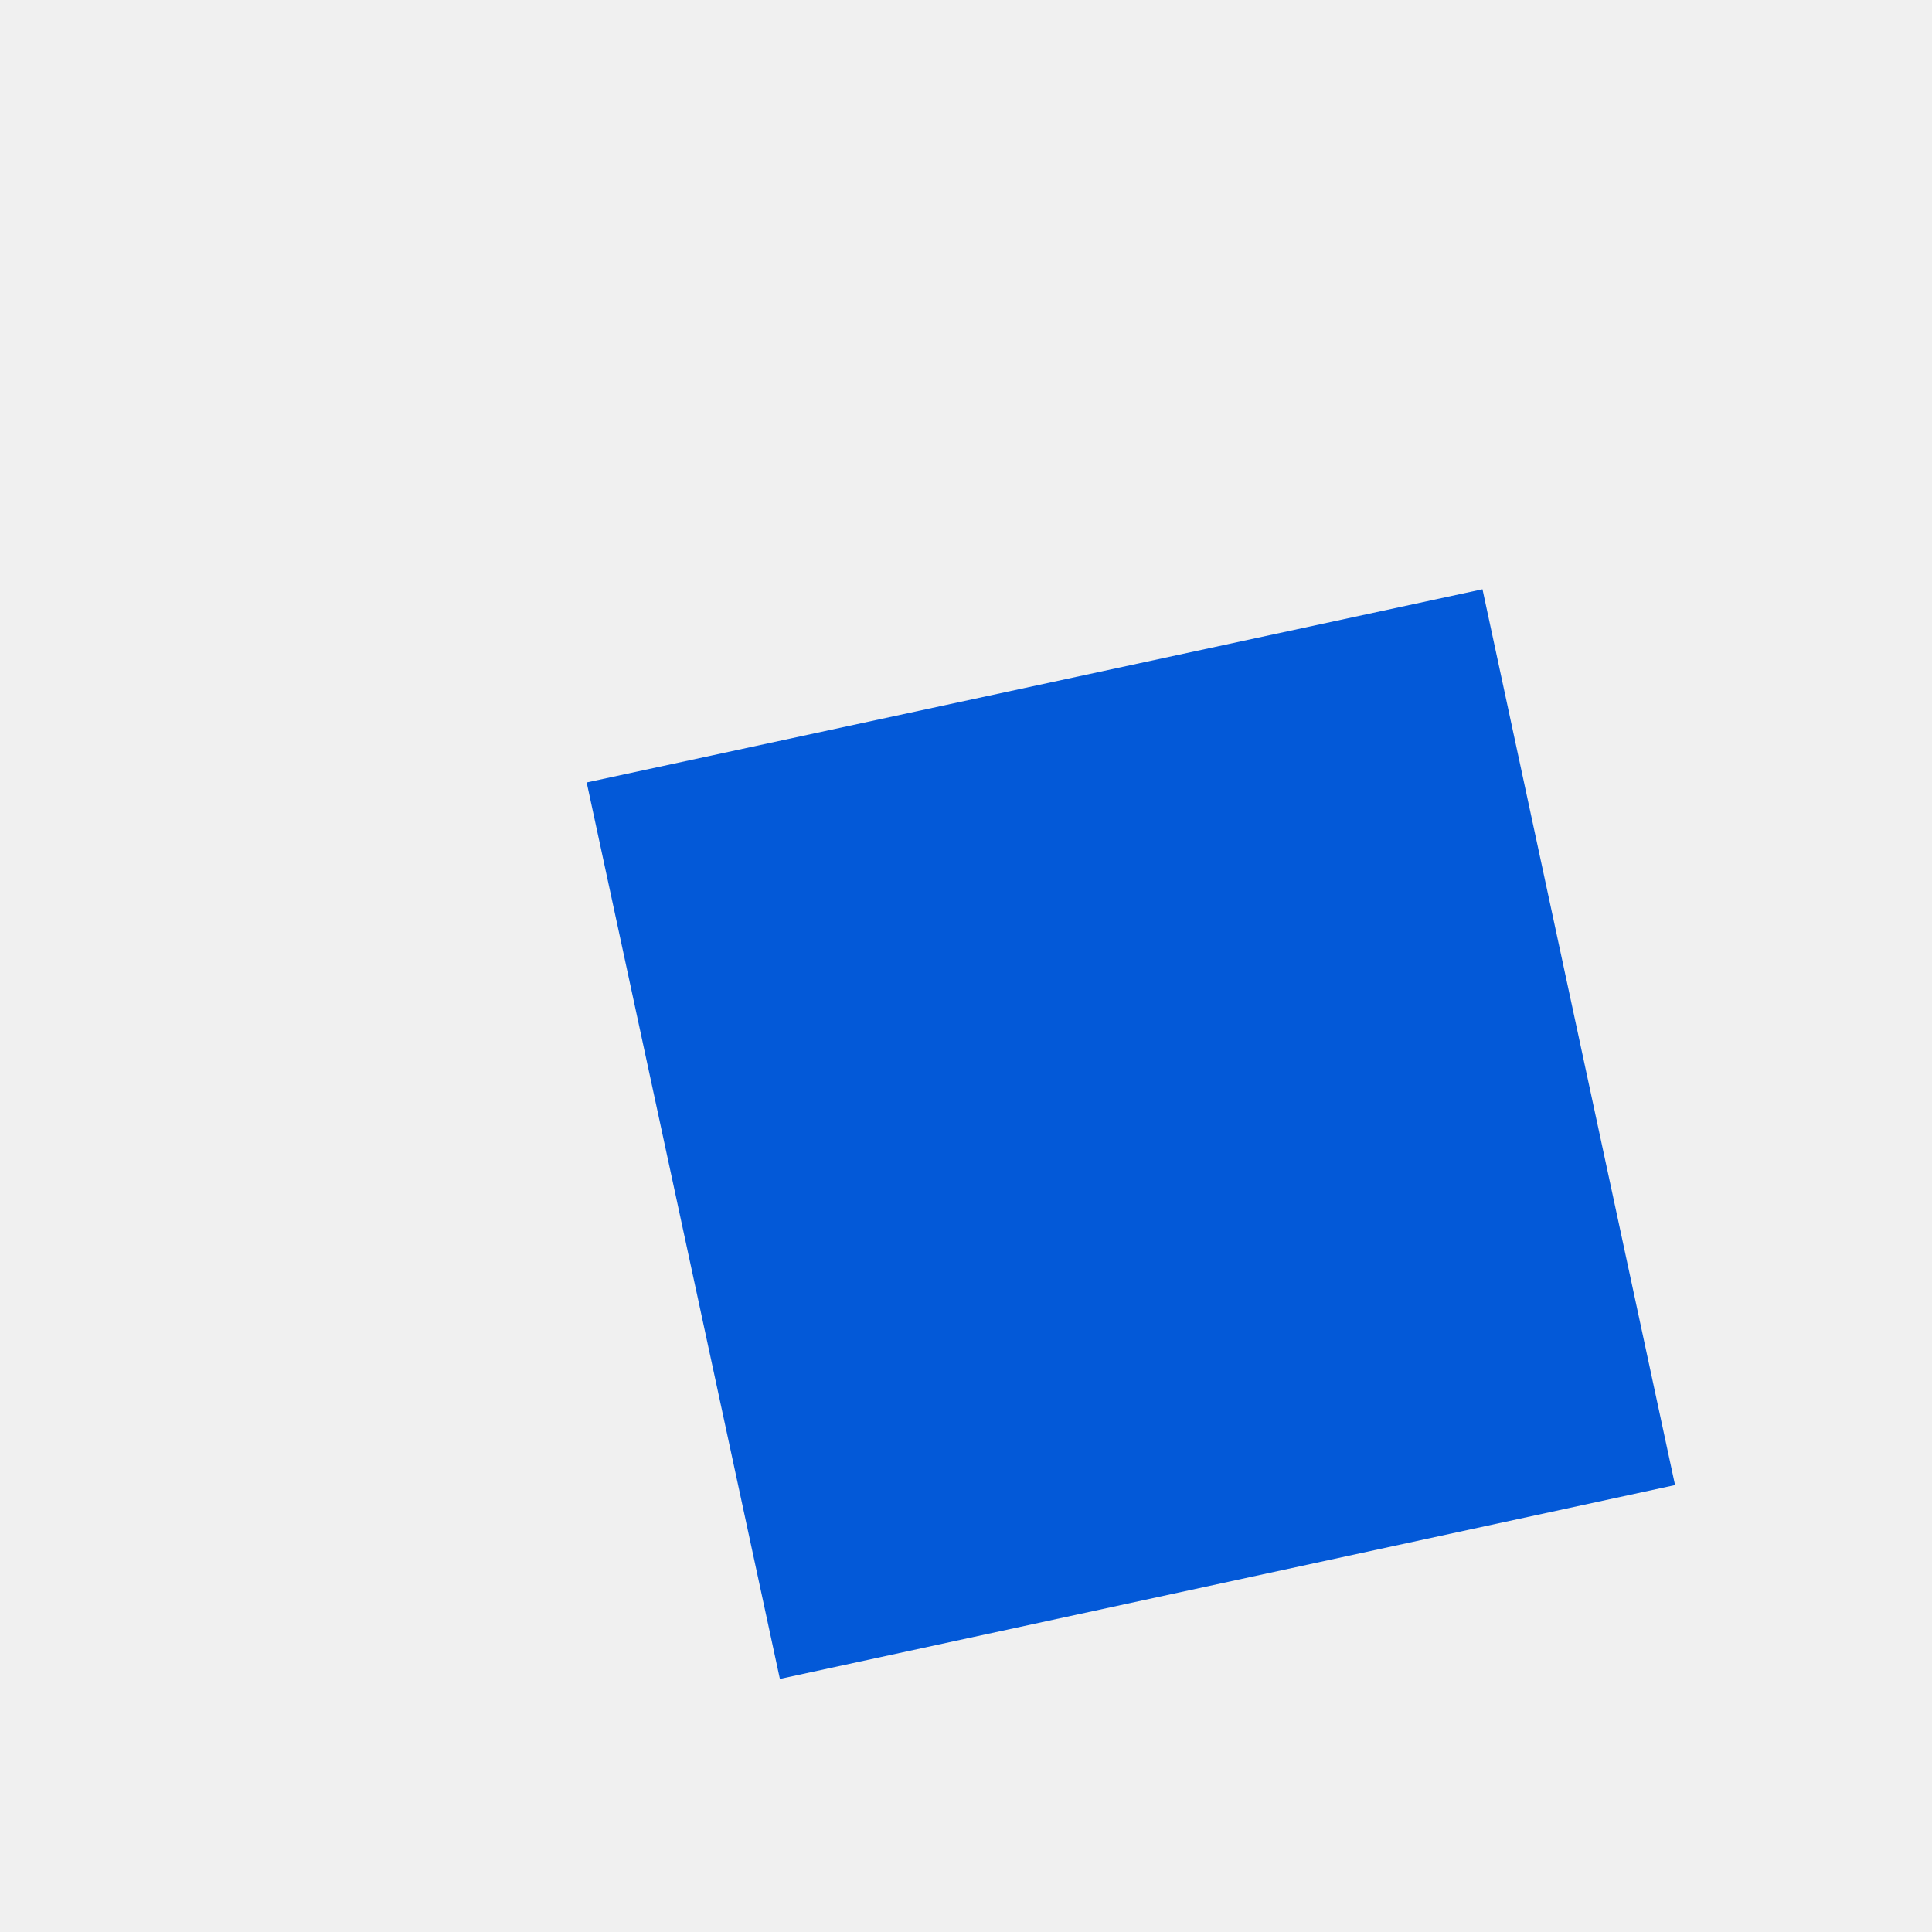
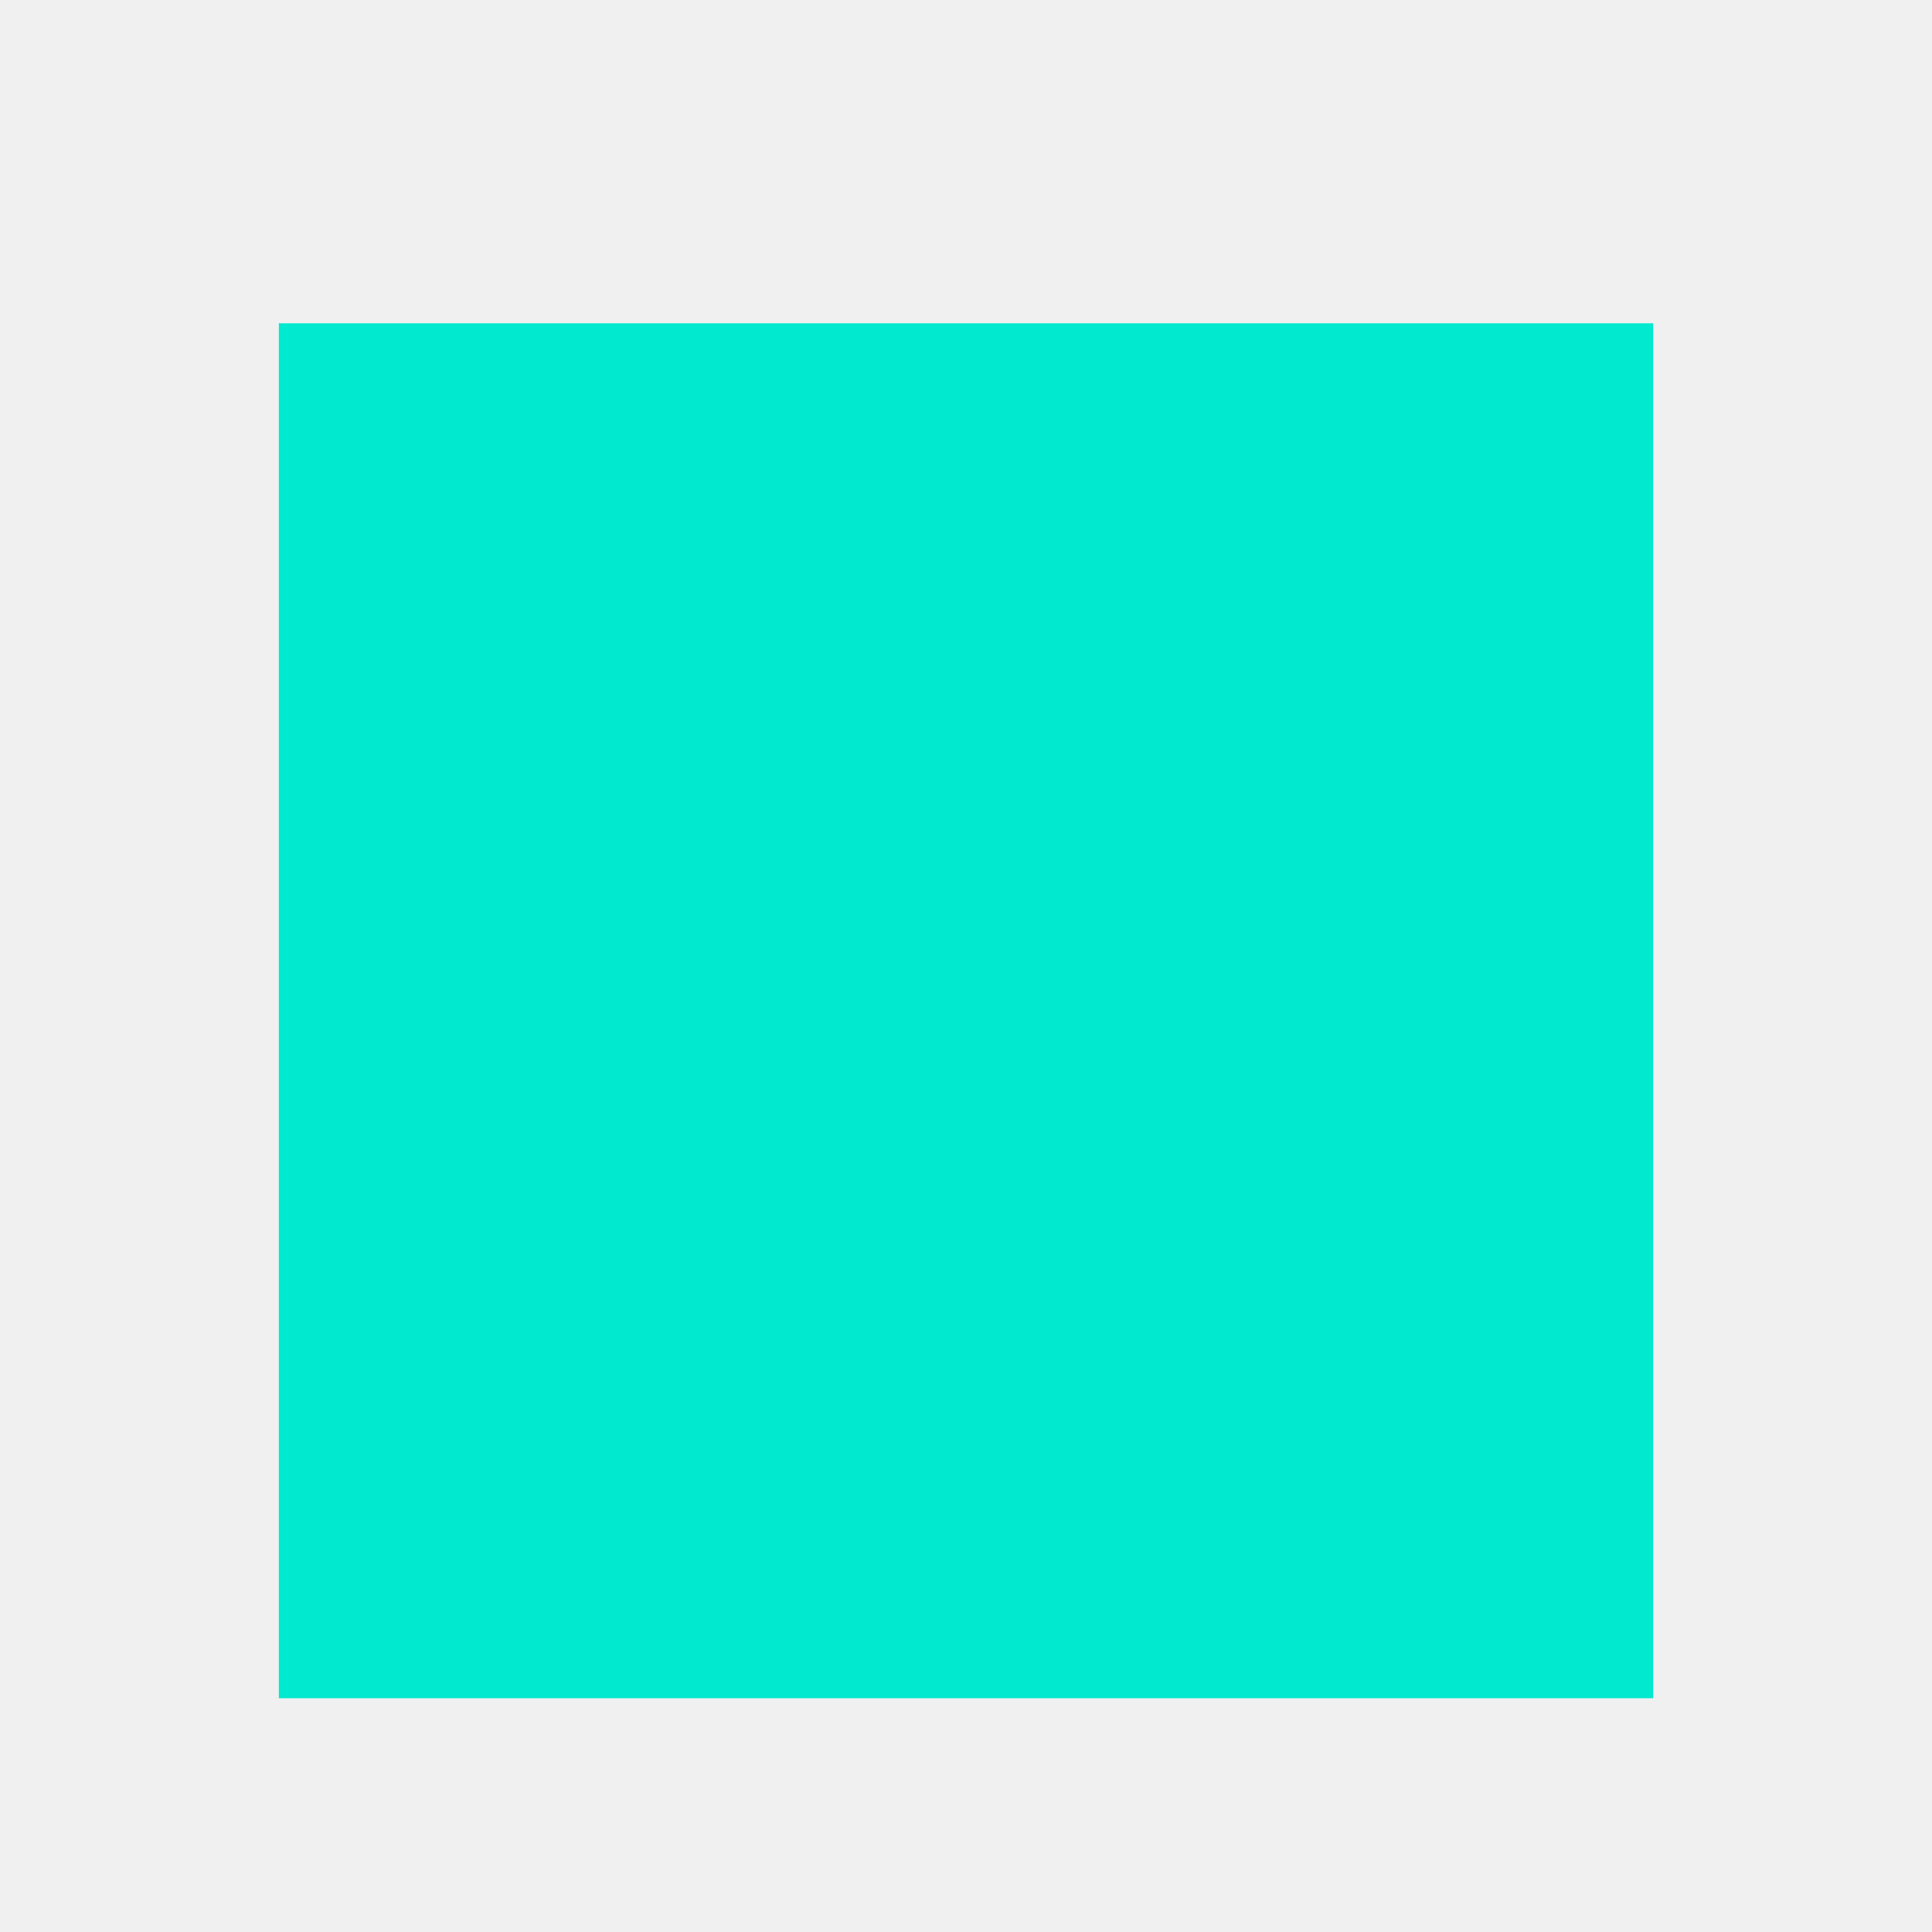
<svg xmlns="http://www.w3.org/2000/svg" version="1.1" width="3px" height="3px">
  <defs>
    <pattern id="BGPattern" patternUnits="userSpaceOnUse" alignment="0 0" imageRepeat="None" />
-     <mask fill="white" id="Clip1747">
-       <path d="M 2.601 2.306  L 2.302 0.915  L 0.911 1.215  L 1.211 2.607  L 2.601 2.306  Z " fill-rule="evenodd" />
+     <mask fill="white" id="Clip1670">
+       <path d="M 2.567 2.637  L 2.567 0.502  L 0.433 0.502  L 0.433 2.637  L 2.567 2.637  Z " fill-rule="evenodd" />
    </mask>
  </defs>
-   <g transform="matrix(1 0 0 1 -26 -26 )">
-     <path d="M 2.601 2.306  L 2.302 0.915  L 0.911 1.215  L 1.211 2.607  L 2.601 2.306  Z " fill-rule="nonzero" fill="rgba(3, 89, 216, 1)" stroke="none" transform="matrix(1 0 0 1 26 26 )" class="fill" />
-     <path d="M 2.601 2.306  L 2.302 0.915  L 0.911 1.215  L 1.211 2.607  L 2.601 2.306  Z " stroke-width="0" stroke-dasharray="0" stroke="rgba(255, 255, 255, 0)" fill="none" transform="matrix(1 0 0 1 26 26 )" class="stroke" mask="url(#Clip1747)" />
+   <g transform="matrix(1 0 0 1 -28 -22 )">
+     <path d="M 2.567 2.637  L 2.567 0.502  L 0.433 0.502  L 0.433 2.637  L 2.567 2.637  Z " fill-rule="nonzero" fill="rgba(1, 233, 206, 1)" stroke="none" transform="matrix(1 0 0 1 28 22 )" class="fill" />
+     <path d="M 2.567 2.637  L 2.567 0.502  L 0.433 0.502  L 0.433 2.637  L 2.567 2.637  Z " stroke-width="0" stroke-dasharray="0" stroke="rgba(255, 255, 255, 0)" fill="none" transform="matrix(1 0 0 1 28 22 )" class="stroke" mask="url(#Clip1670)" />
  </g>
</svg>
